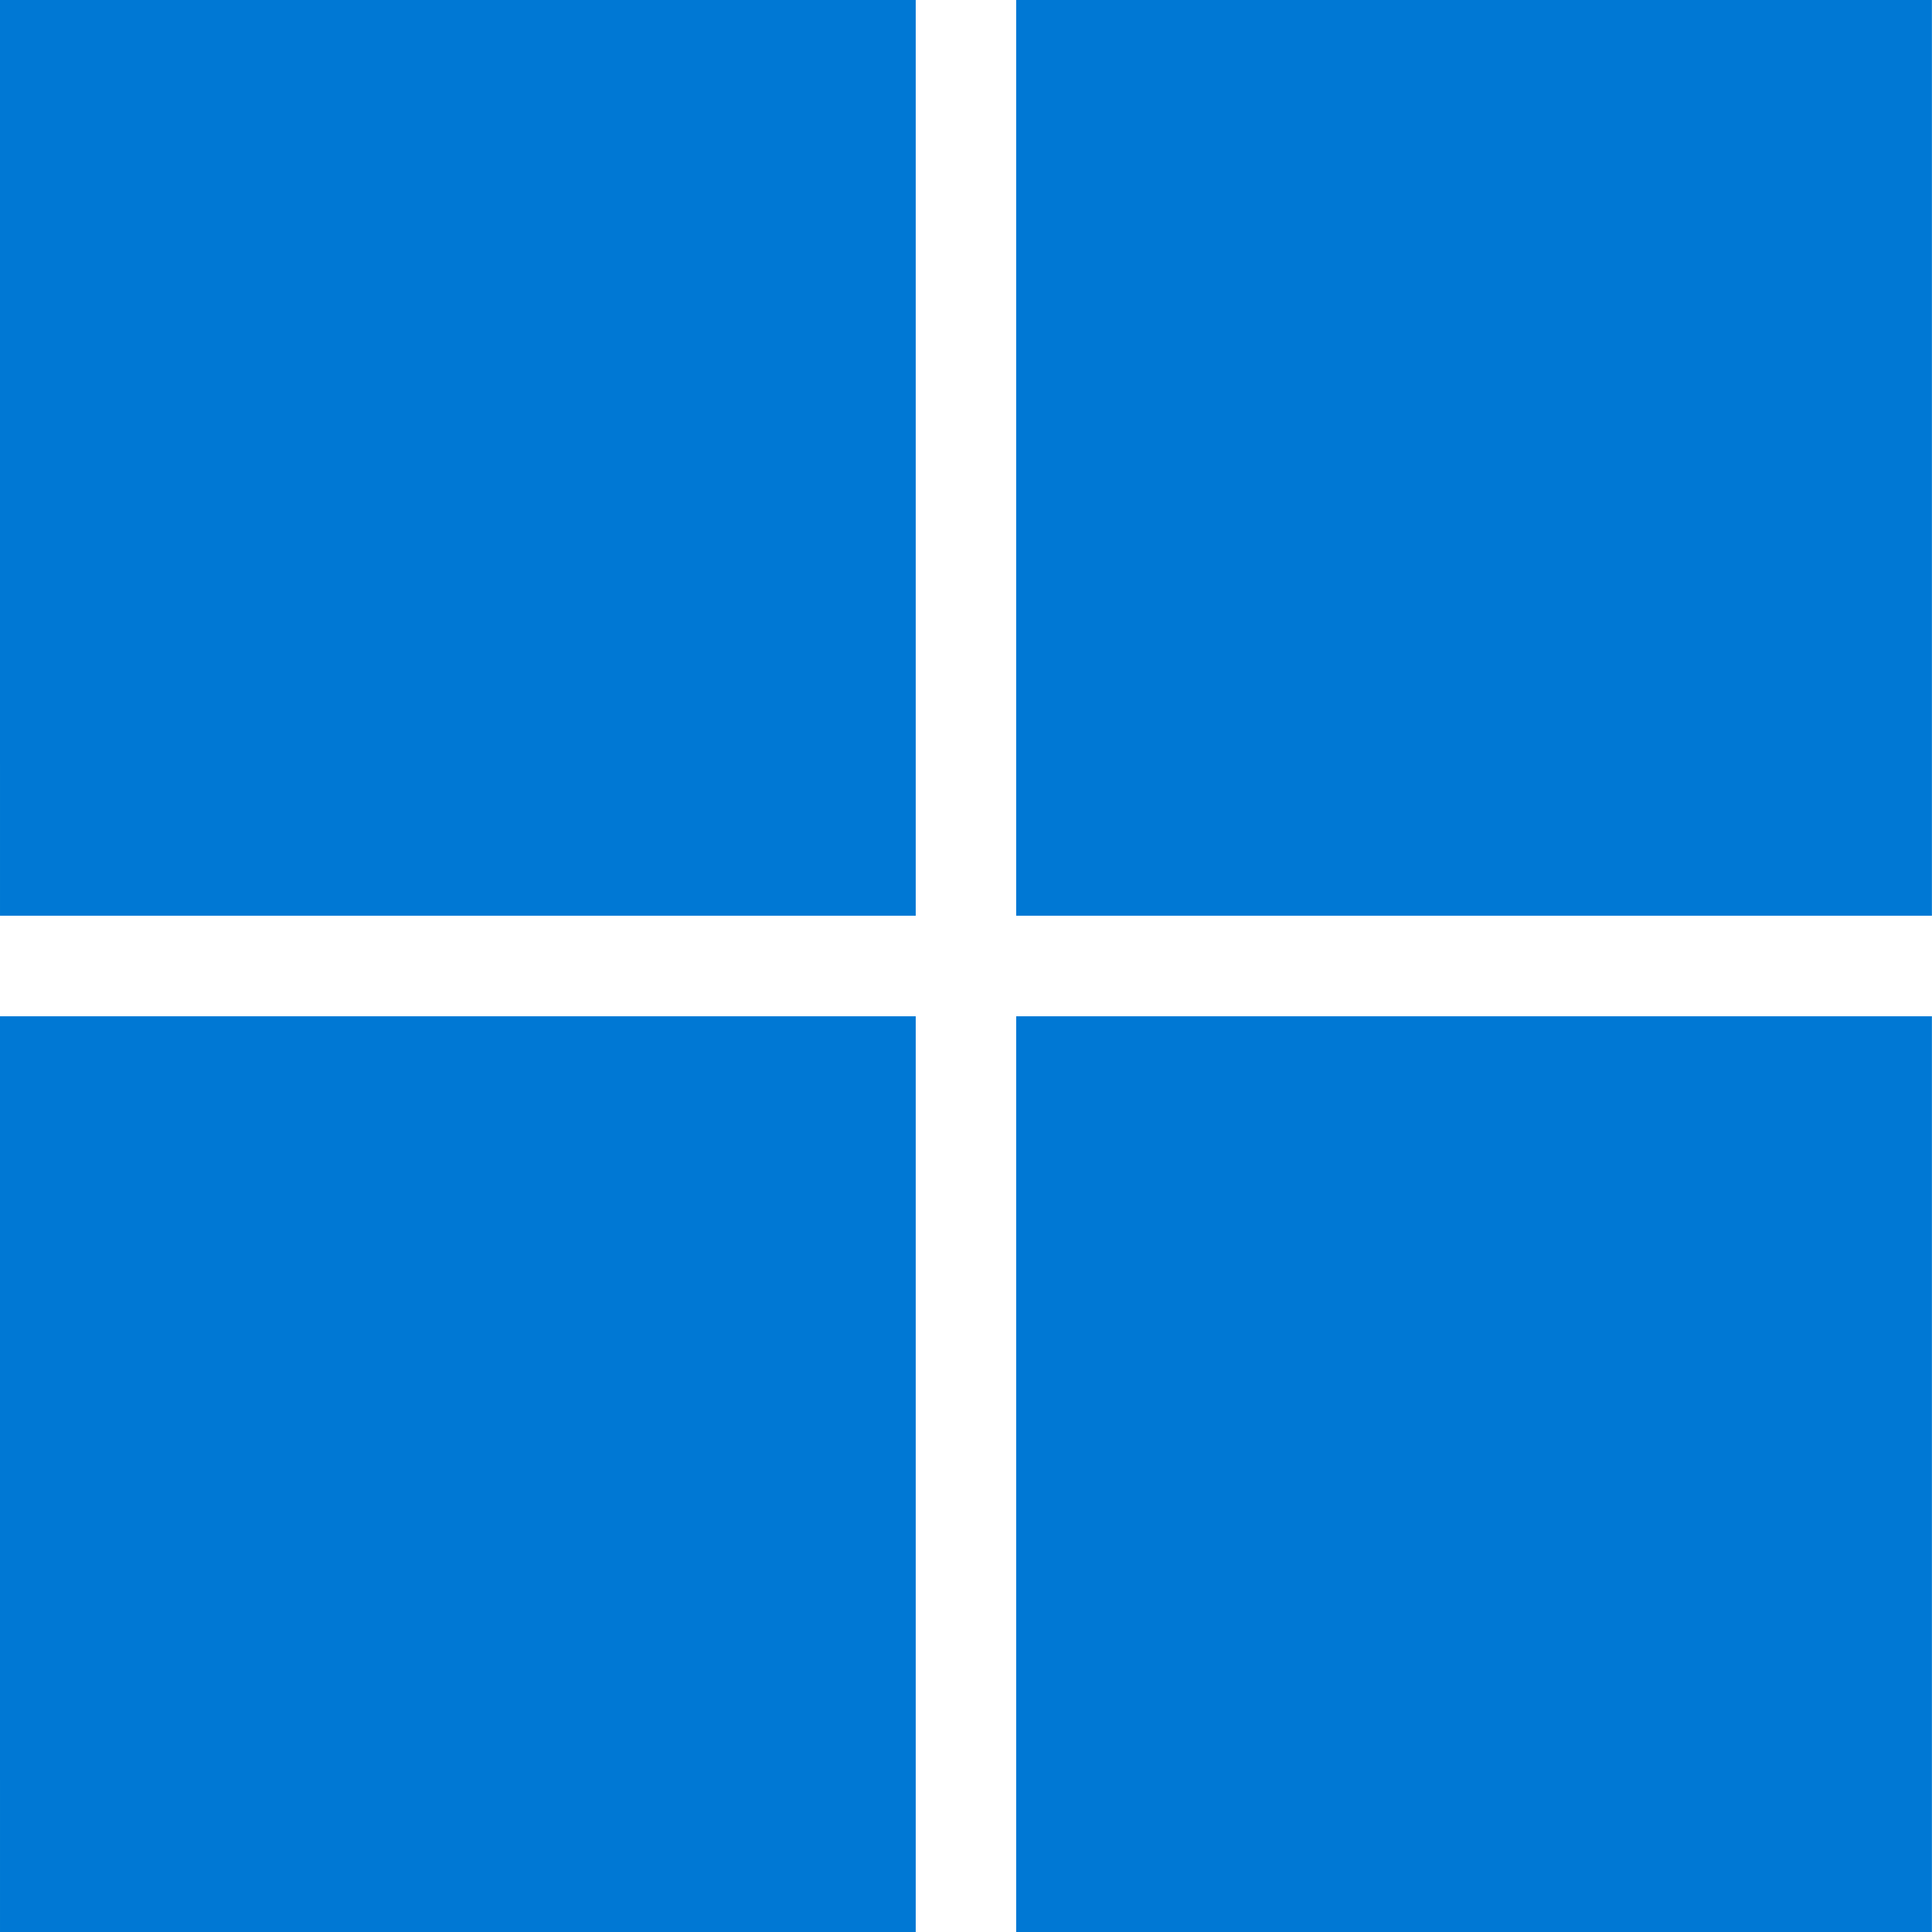
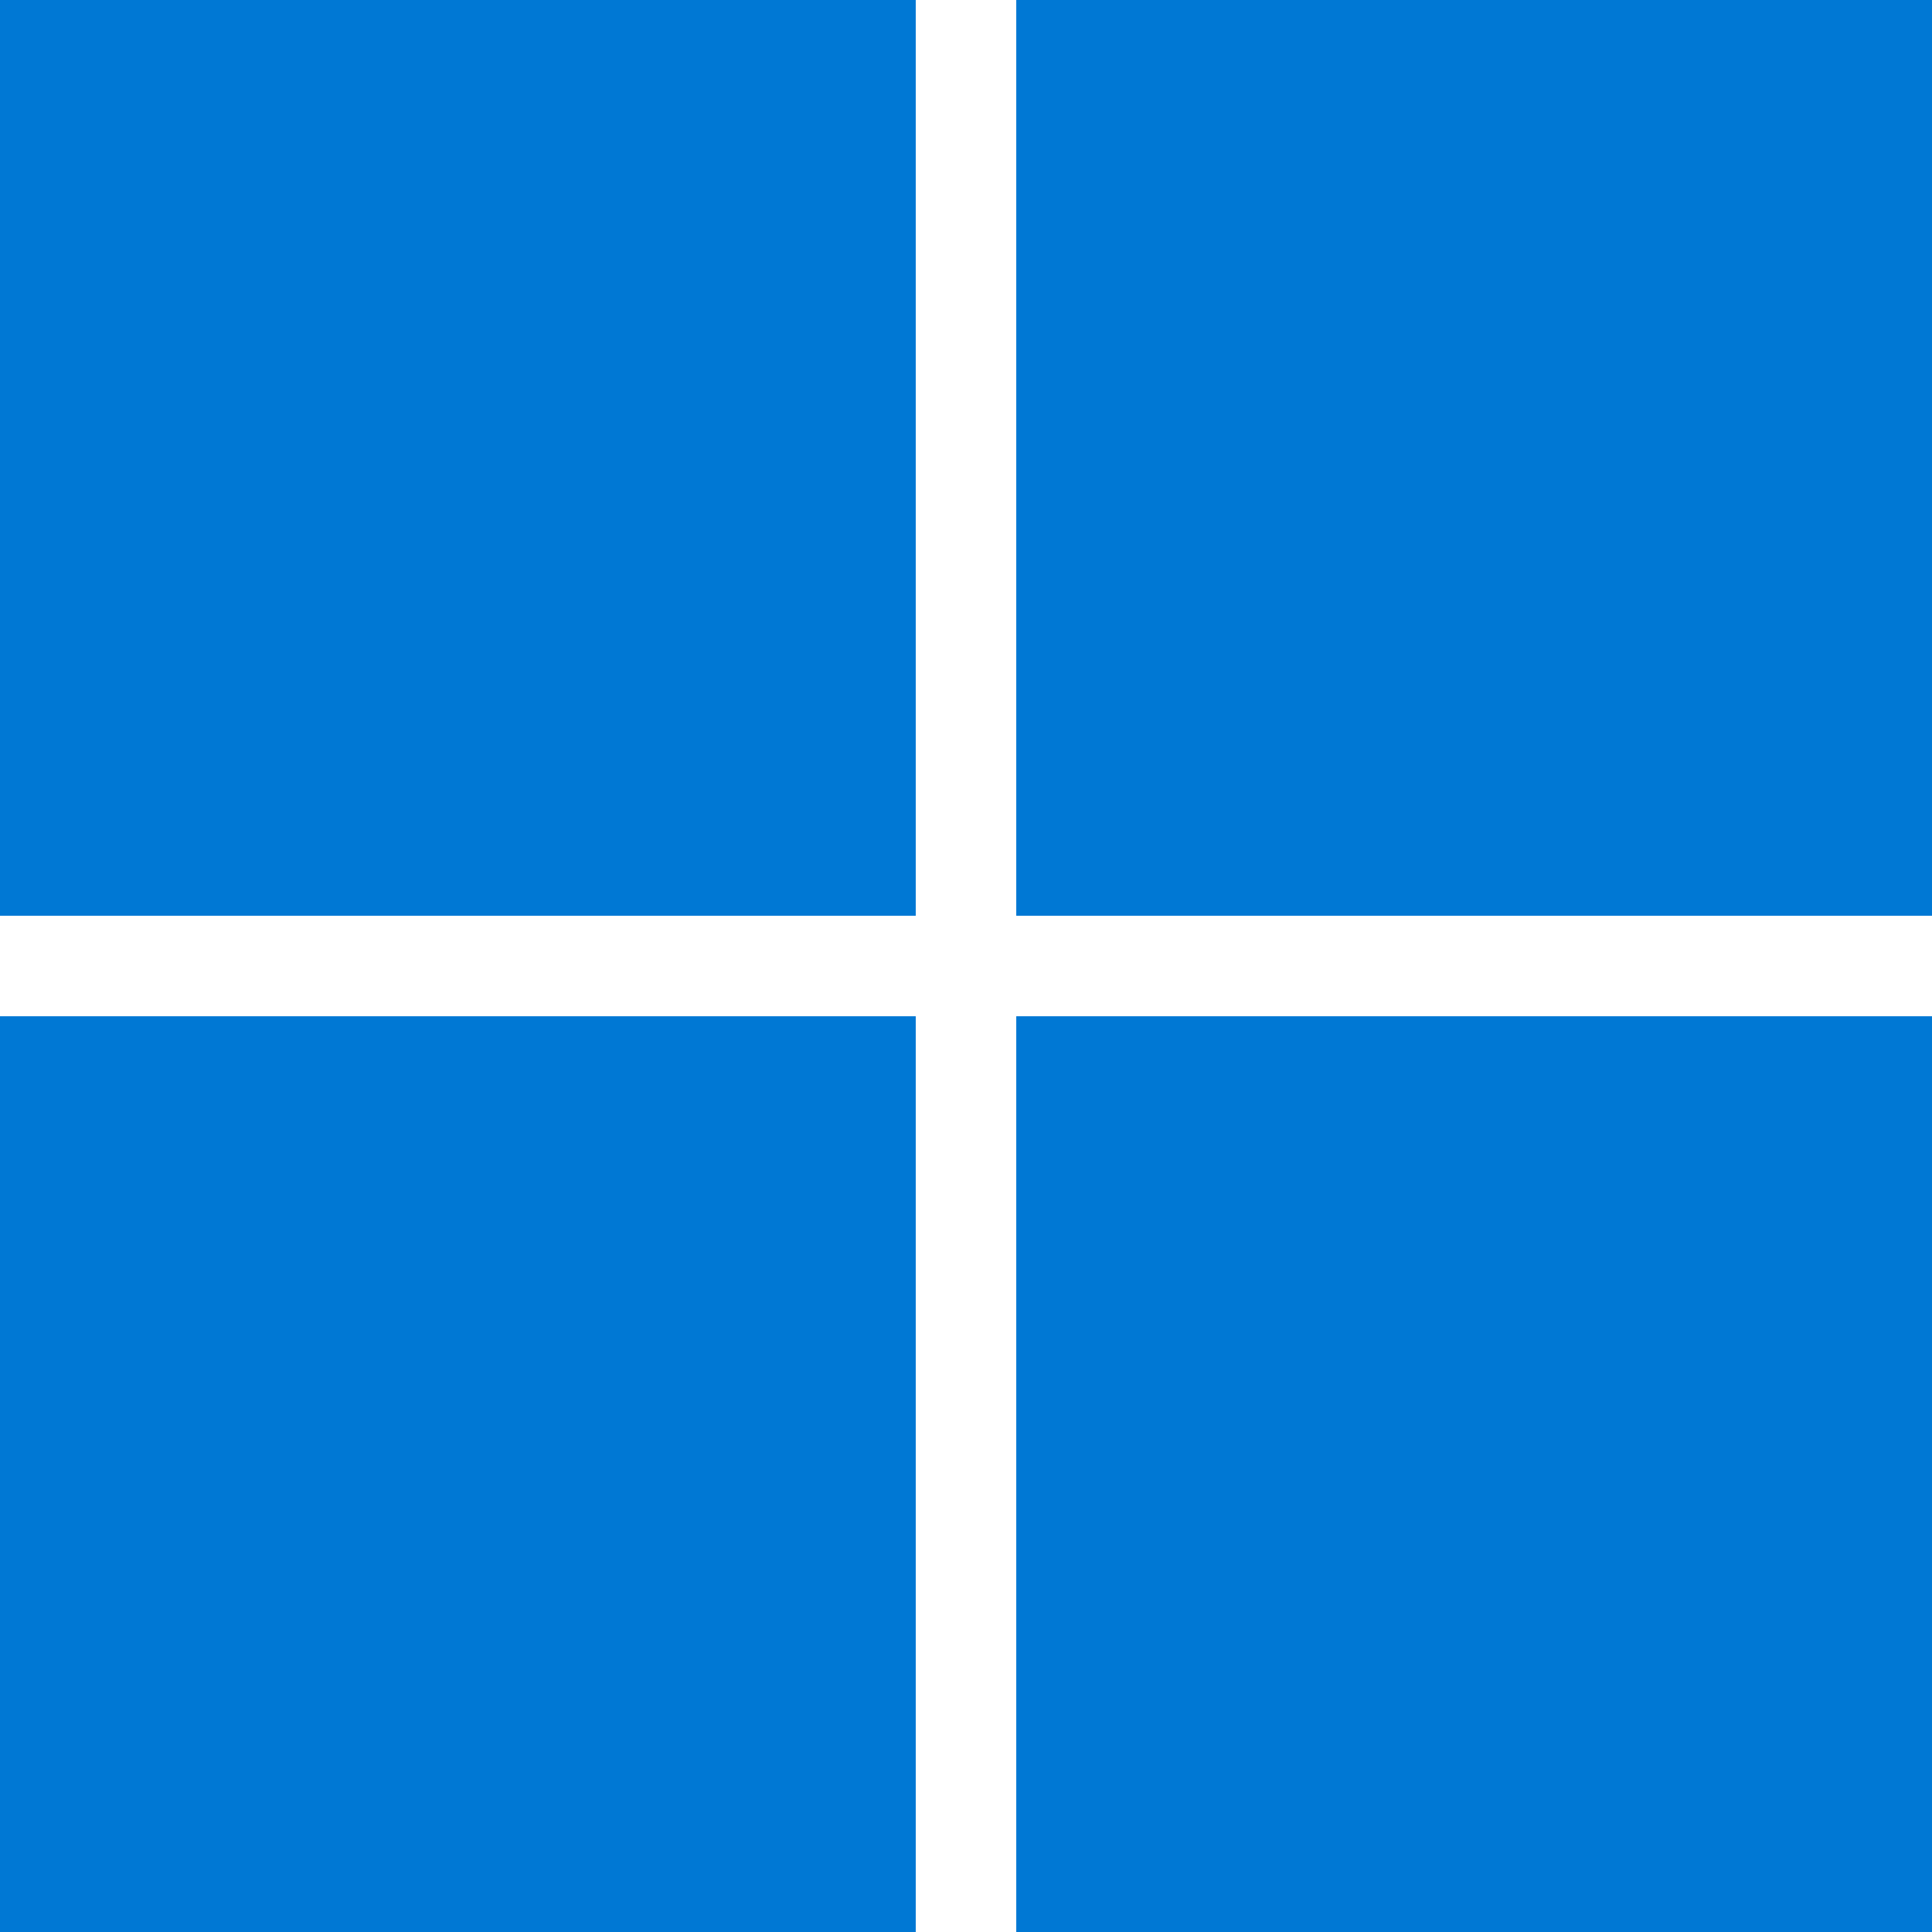
- <svg xmlns="http://www.w3.org/2000/svg" width="256" height="256.011" viewBox="0 0 67.733 67.736" version="1.1" id="svg1" xml:space="preserve">
+ <svg xmlns="http://www.w3.org/2000/svg" width="64" height="64" viewBox="0 0 16.933 16.933" version="1.1" id="svg1" xml:space="preserve">
  <defs id="defs1" />
-   <path id="rect24" style="stroke-width:1.636;fill:#0078d4" d="m 100.837,35.208 h 52.518 V 87.726 H 100.837 Z m -58.281,0 H 95.075 V 87.726 H 42.557 Z M 100.837,-23.077 h 52.518 V 29.441 H 100.837 Z m -58.281,0 H 95.075 V 29.441 H 42.557 Z" transform="matrix(0.6113181,0,0,0.6113181,-26.01575,14.1075)" />
+   <path id="icon" style="fill:#0078d4;stroke-width:0" d="m 8.907,8.907 h 8.026 V 16.933 H 8.907 Z M 0,8.907 H 8.026 V 16.933 H 0 Z M 8.907,0 h 8.026 V 8.026 H 8.907 Z M 0,0 H 8.026 V 8.026 H 0 Z" />
</svg>
